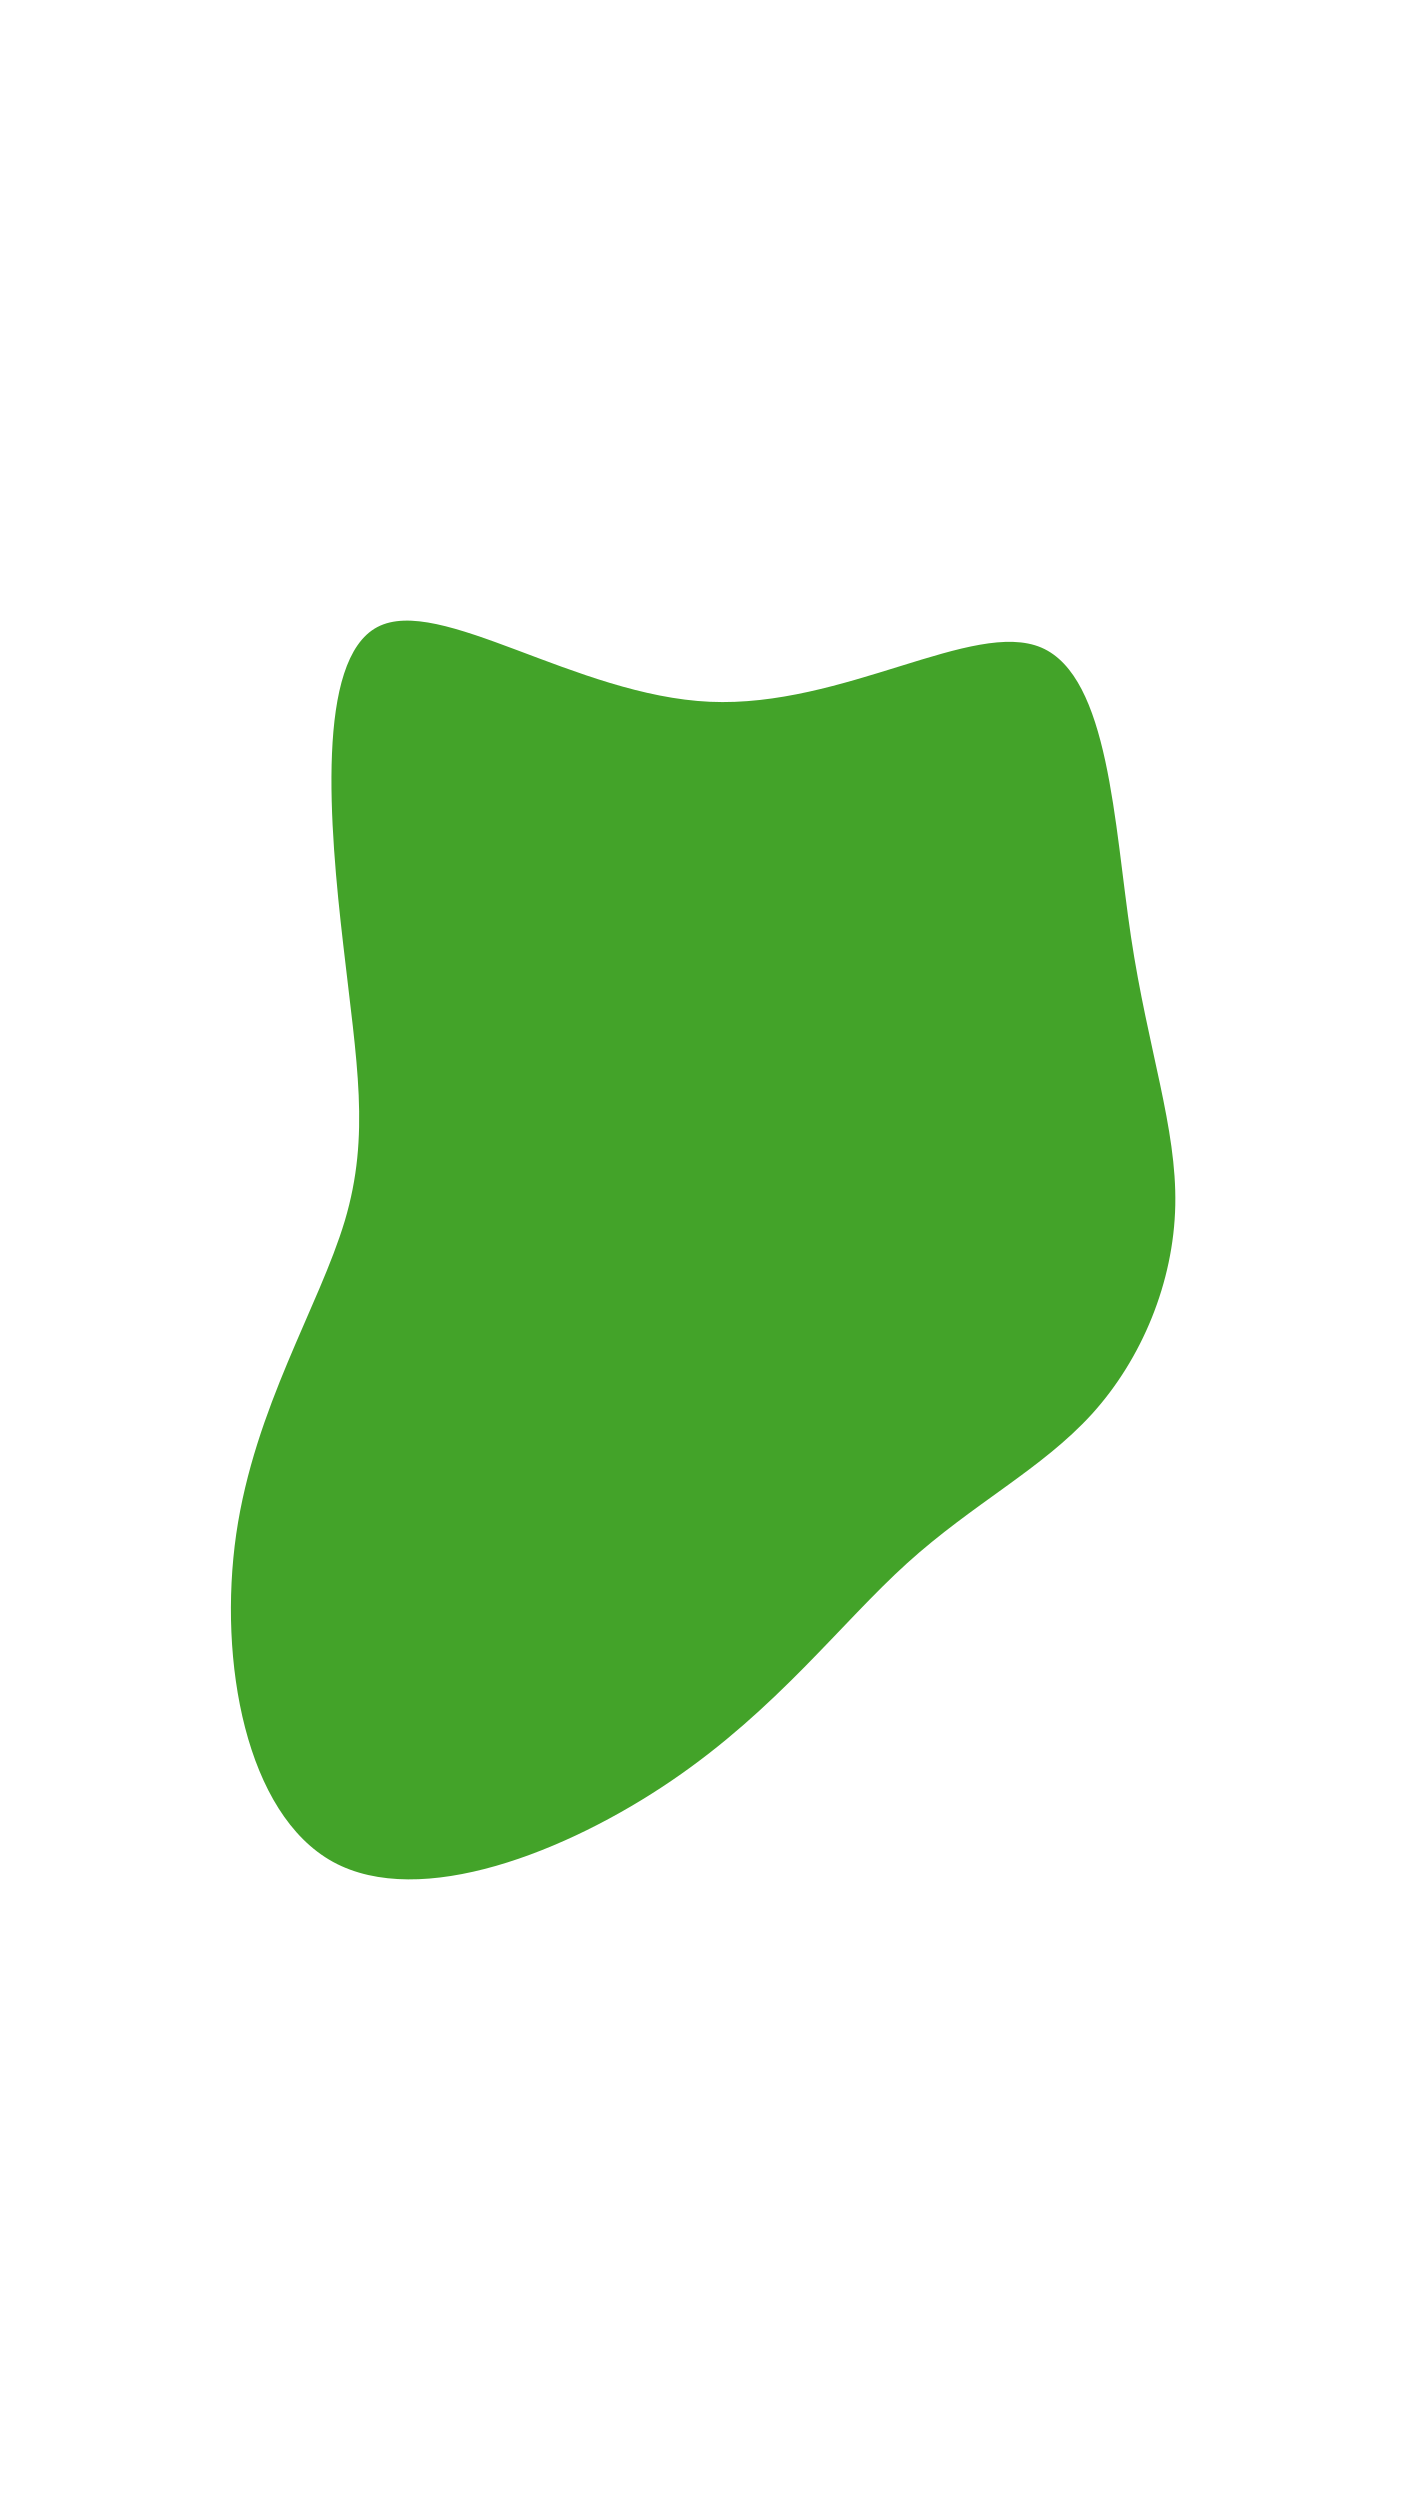
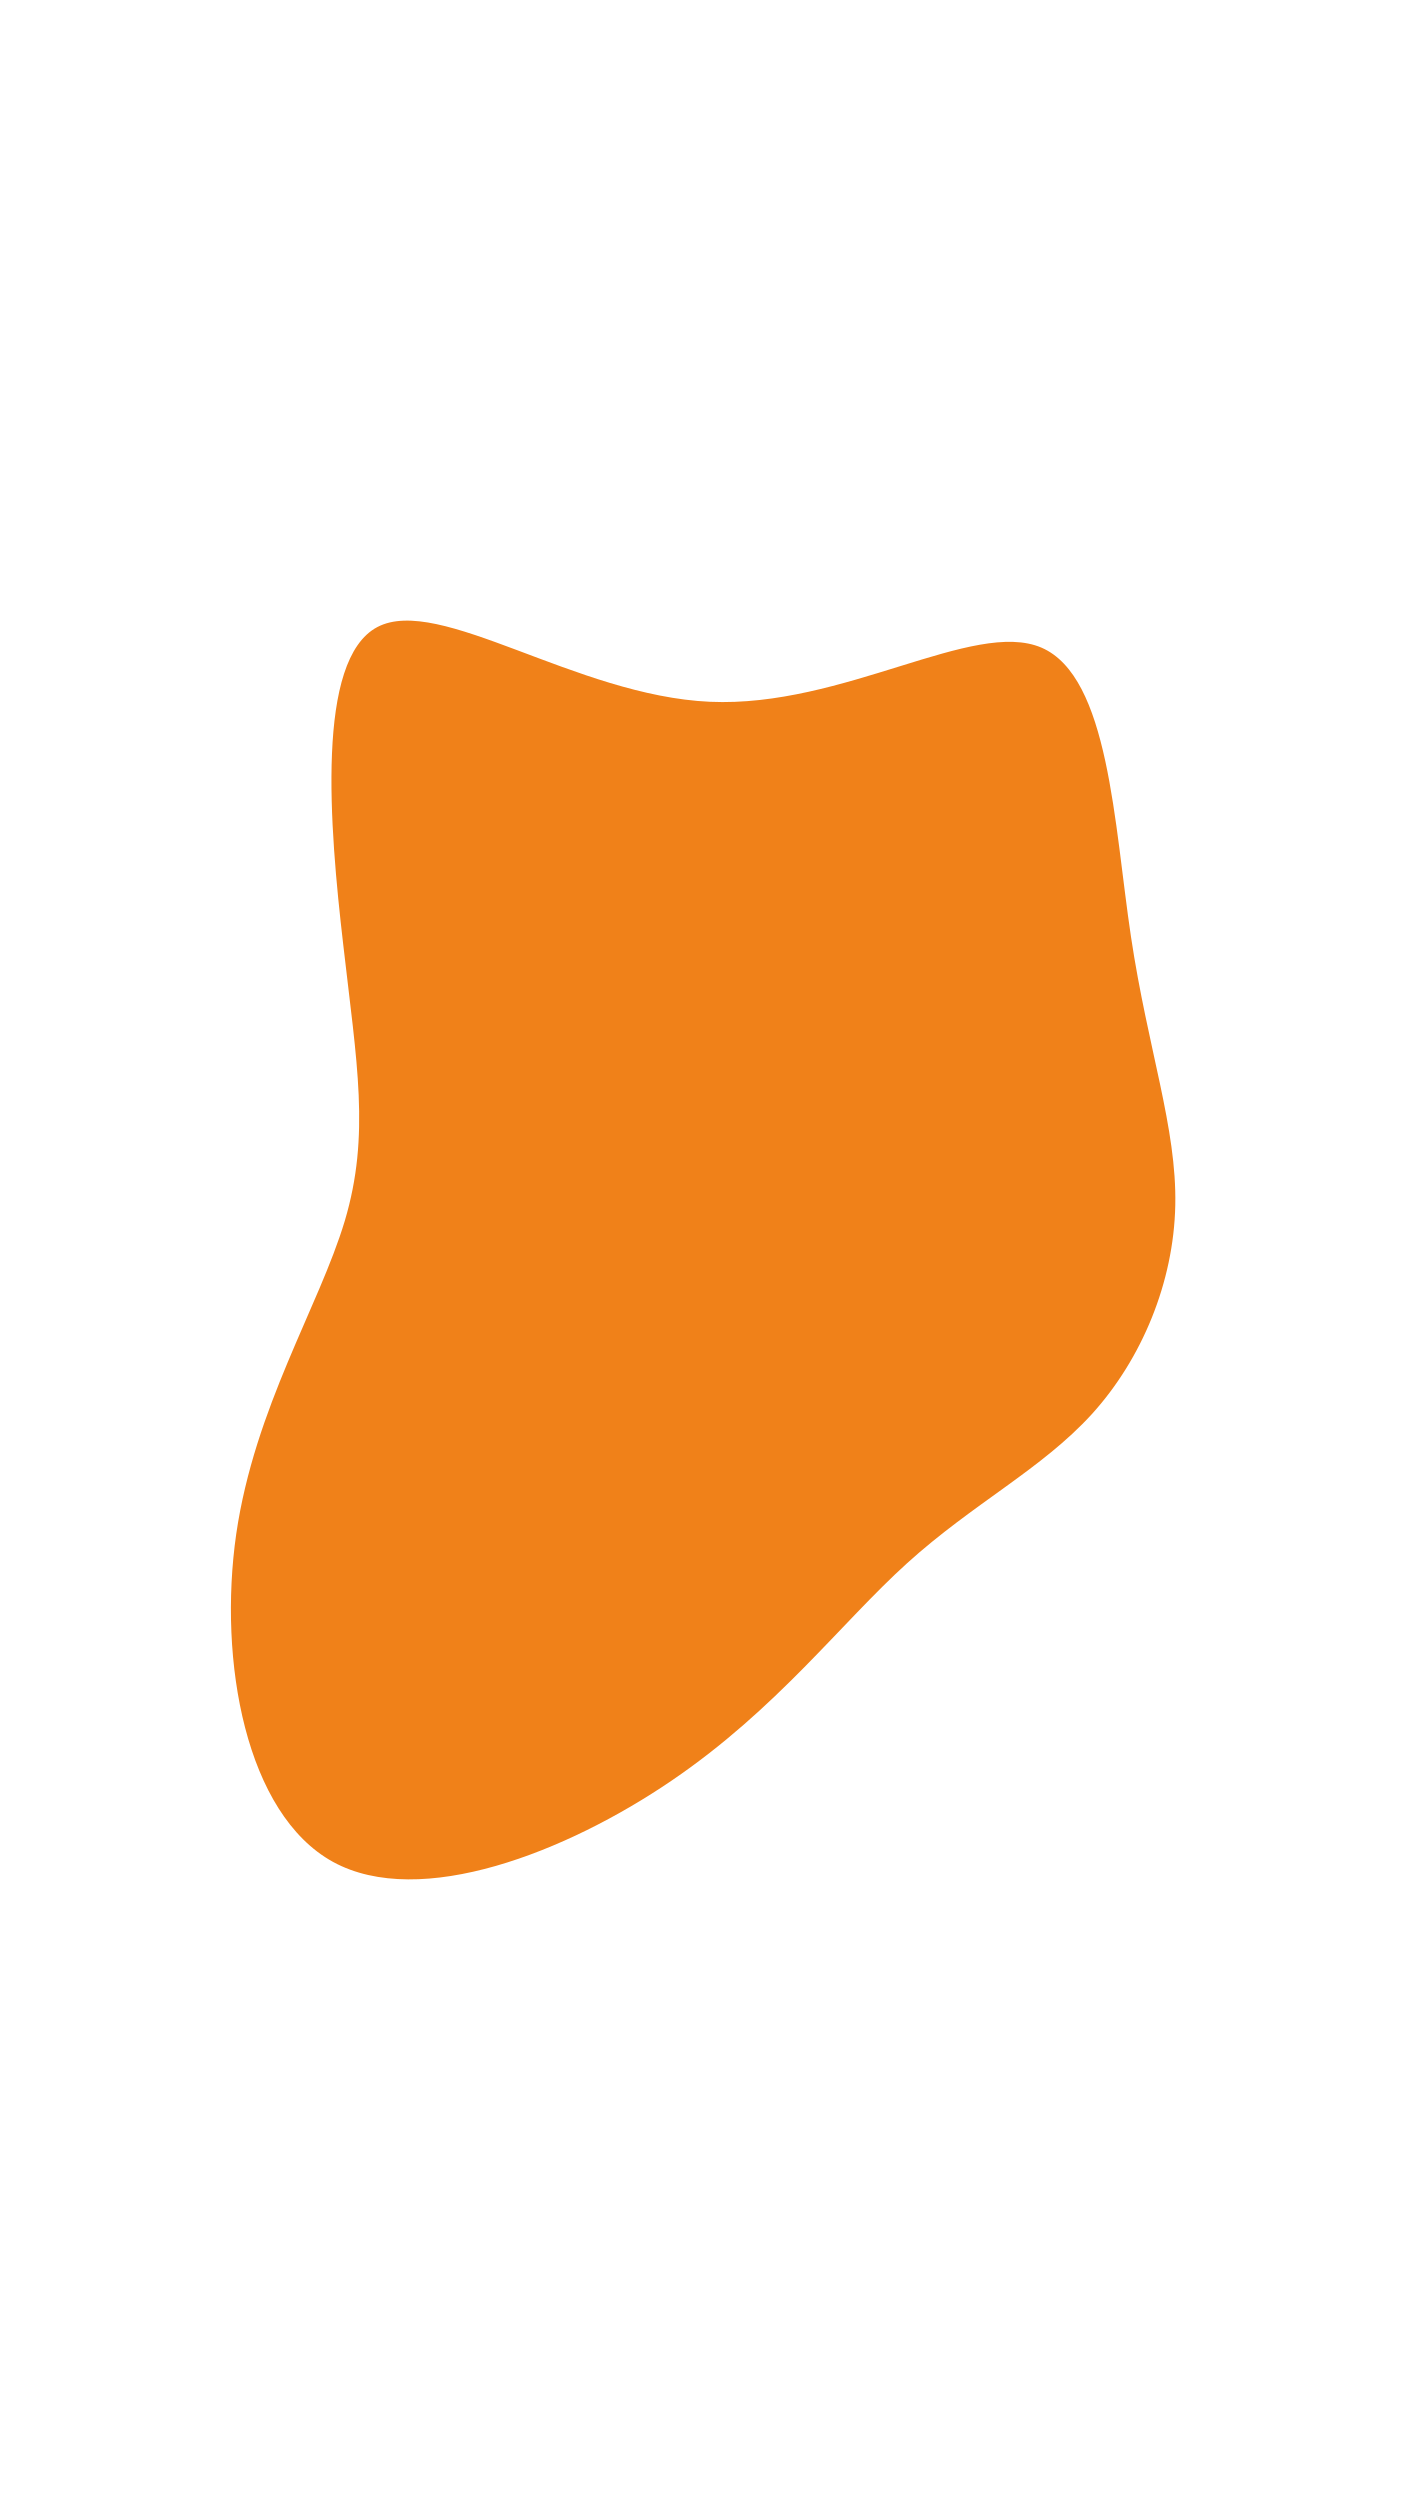
<svg xmlns="http://www.w3.org/2000/svg" id="visual" viewBox="0 0 540 960" width="540" height="960" version="1.1">
  <g transform="translate(273.9075 463.0854)">
-     <path d="M126 -214.4C152 -203.2 153.9 -146.6 160.4 -103.3C166.9 -60 178 -30 177.4 -0.3C176.8 29.3 164.6 58.7 145.4 79.9C126.1 101.1 99.8 114.2 74.4 137.2C49 160.2 24.5 193.1 -15.9 220.6C-56.2 248.1 -112.5 270.2 -146 251.9C-179.5 233.5 -190.2 174.8 -183.2 126C-176.1 77.3 -151.4 38.7 -141.5 5.7C-131.7 -27.3 -136.9 -54.7 -142.1 -100.3C-147.4 -145.9 -152.7 -209.8 -129 -222.3C-105.3 -234.8 -52.7 -195.9 -1.3 -193.6C50 -191.3 100 -225.5 126 -214.4" fill="#43A329" />
+     <path d="M126 -214.4C152 -203.2 153.9 -146.6 160.4 -103.3C166.9 -60 178 -30 177.4 -0.3C176.8 29.3 164.6 58.7 145.4 79.9C126.1 101.1 99.8 114.2 74.4 137.2C49 160.2 24.5 193.1 -15.9 220.6C-56.2 248.1 -112.5 270.2 -146 251.9C-179.5 233.5 -190.2 174.8 -183.2 126C-176.1 77.3 -151.4 38.7 -141.5 5.7C-131.7 -27.3 -136.9 -54.7 -142.1 -100.3C-147.4 -145.9 -152.7 -209.8 -129 -222.3C-105.3 -234.8 -52.7 -195.9 -1.3 -193.6C50 -191.3 100 -225.5 126 -214.4" fill="#F08119" />
  </g>
</svg>
